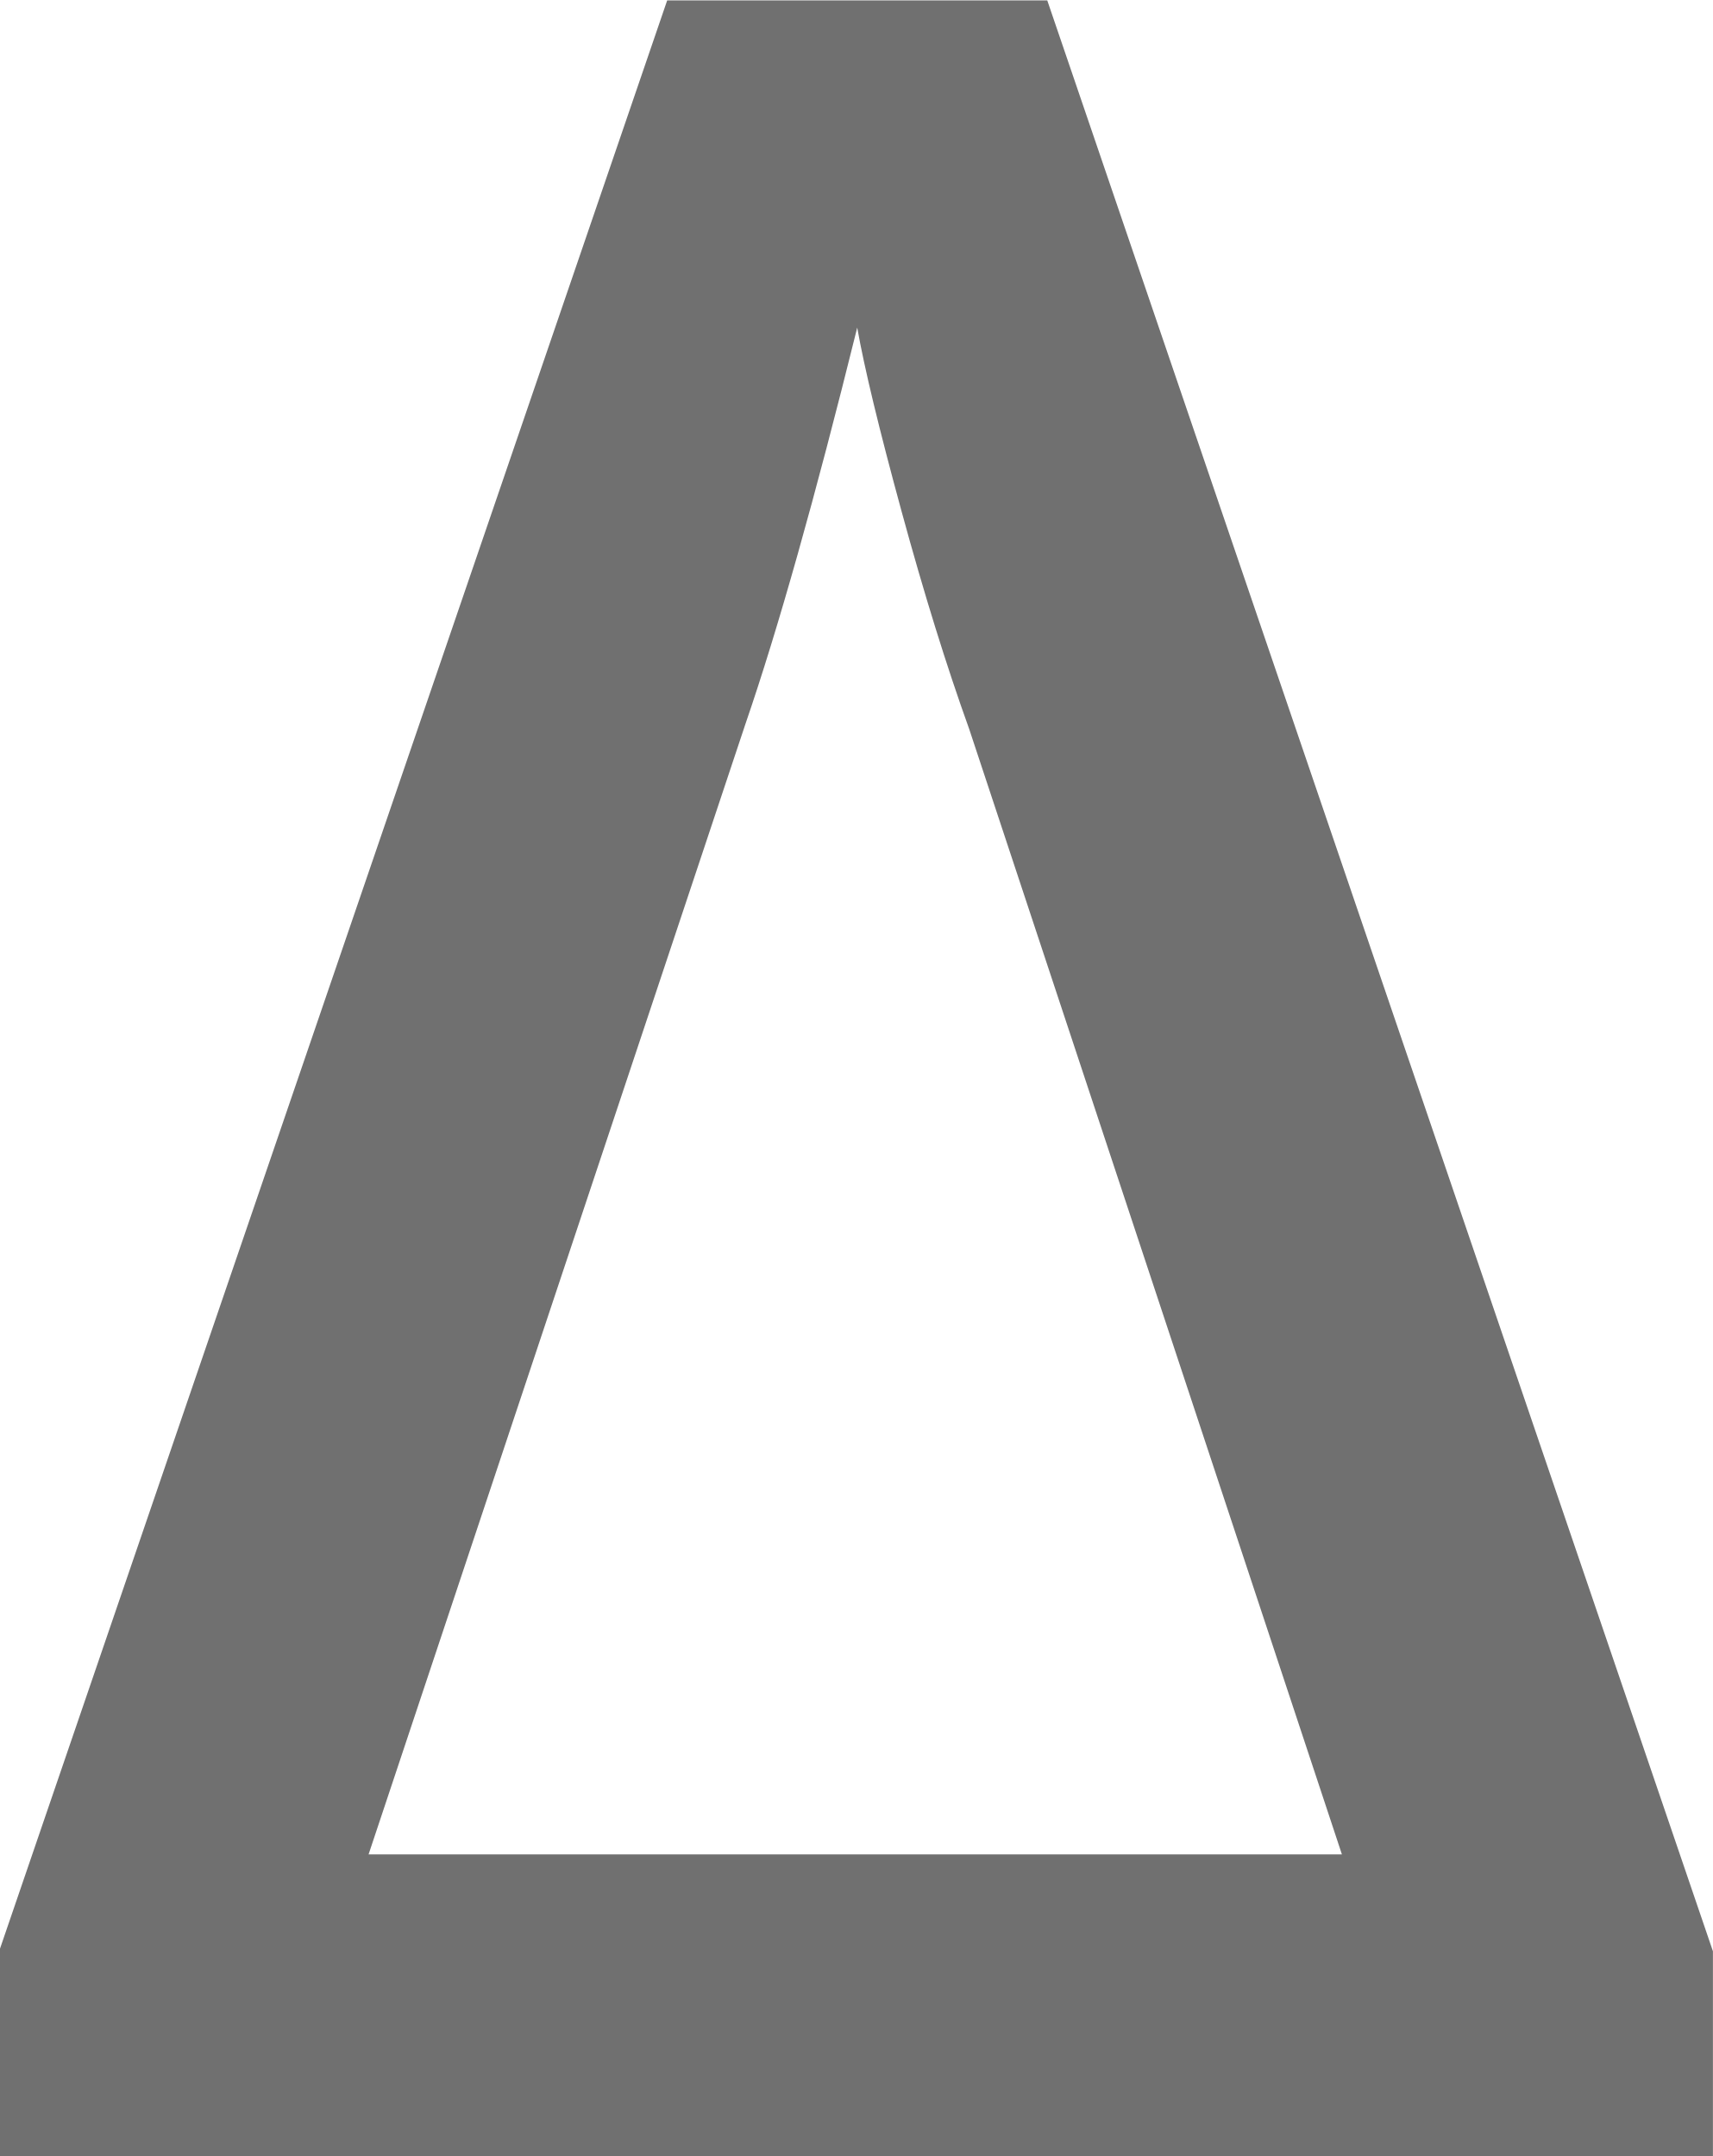
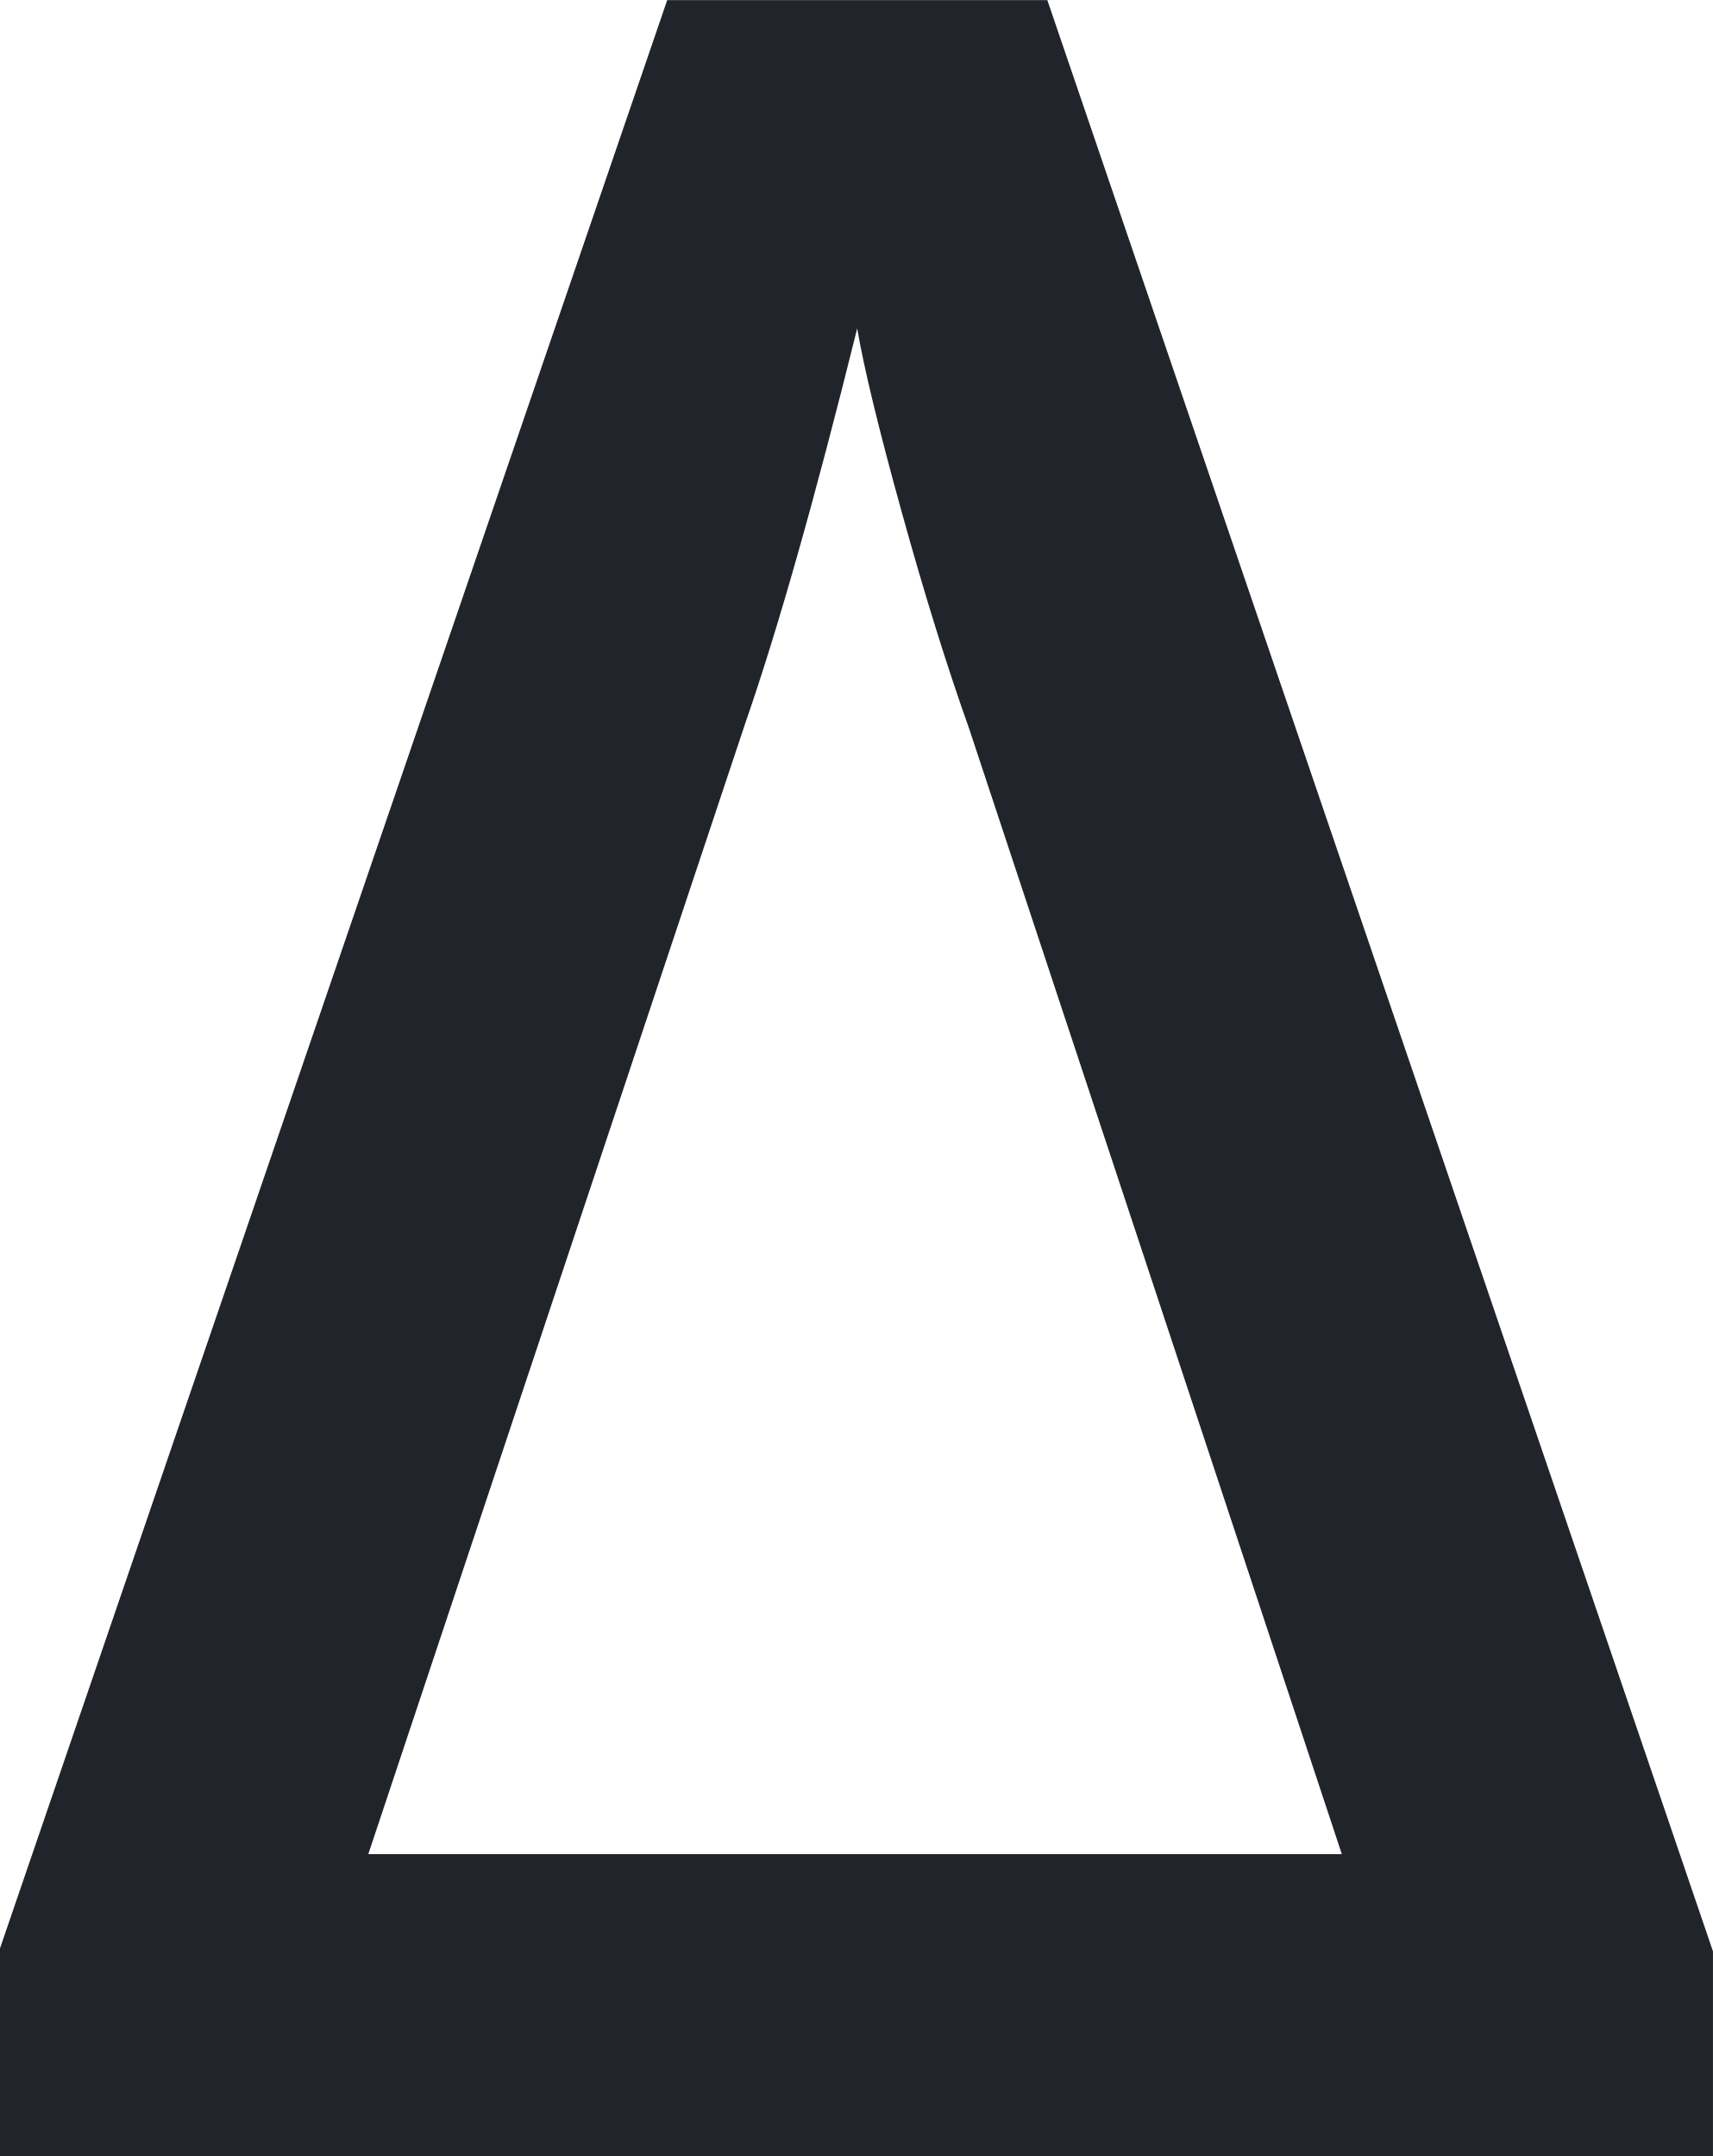
- <svg xmlns="http://www.w3.org/2000/svg" width="9.086" height="11.438" viewBox="0 0 9.086 11.438">
-   <defs>
-     <style>.a{fill:#707070;}</style>
-   </defs>
-   <path class="a" d="M-4.555-1.1l3.539-10.336H1L4.531-1.086V0H-4.555ZM-.008-9.7Q-.344-8.344-.6-7.6l-2,6H2.563L.586-7.57q-.18-.5-.359-1.156T-.008-9.7Z" transform="translate(4.555 11.438)" />
+ <svg xmlns="http://www.w3.org/2000/svg" width="12" height="15.106" viewBox="0 0 12 15.106">
+   <path d="M-4.555,2.213.119-11.437H2.782L7.445,2.234V3.668h-12ZM1.45-9.137Q1.007-7.352.666-6.371L-1.975,1.553h6.82L2.235-6.33Q2-6.99,1.76-7.857T1.45-9.137Z" transform="translate(4.555 11.438)" fill="#22242b" />
</svg>
